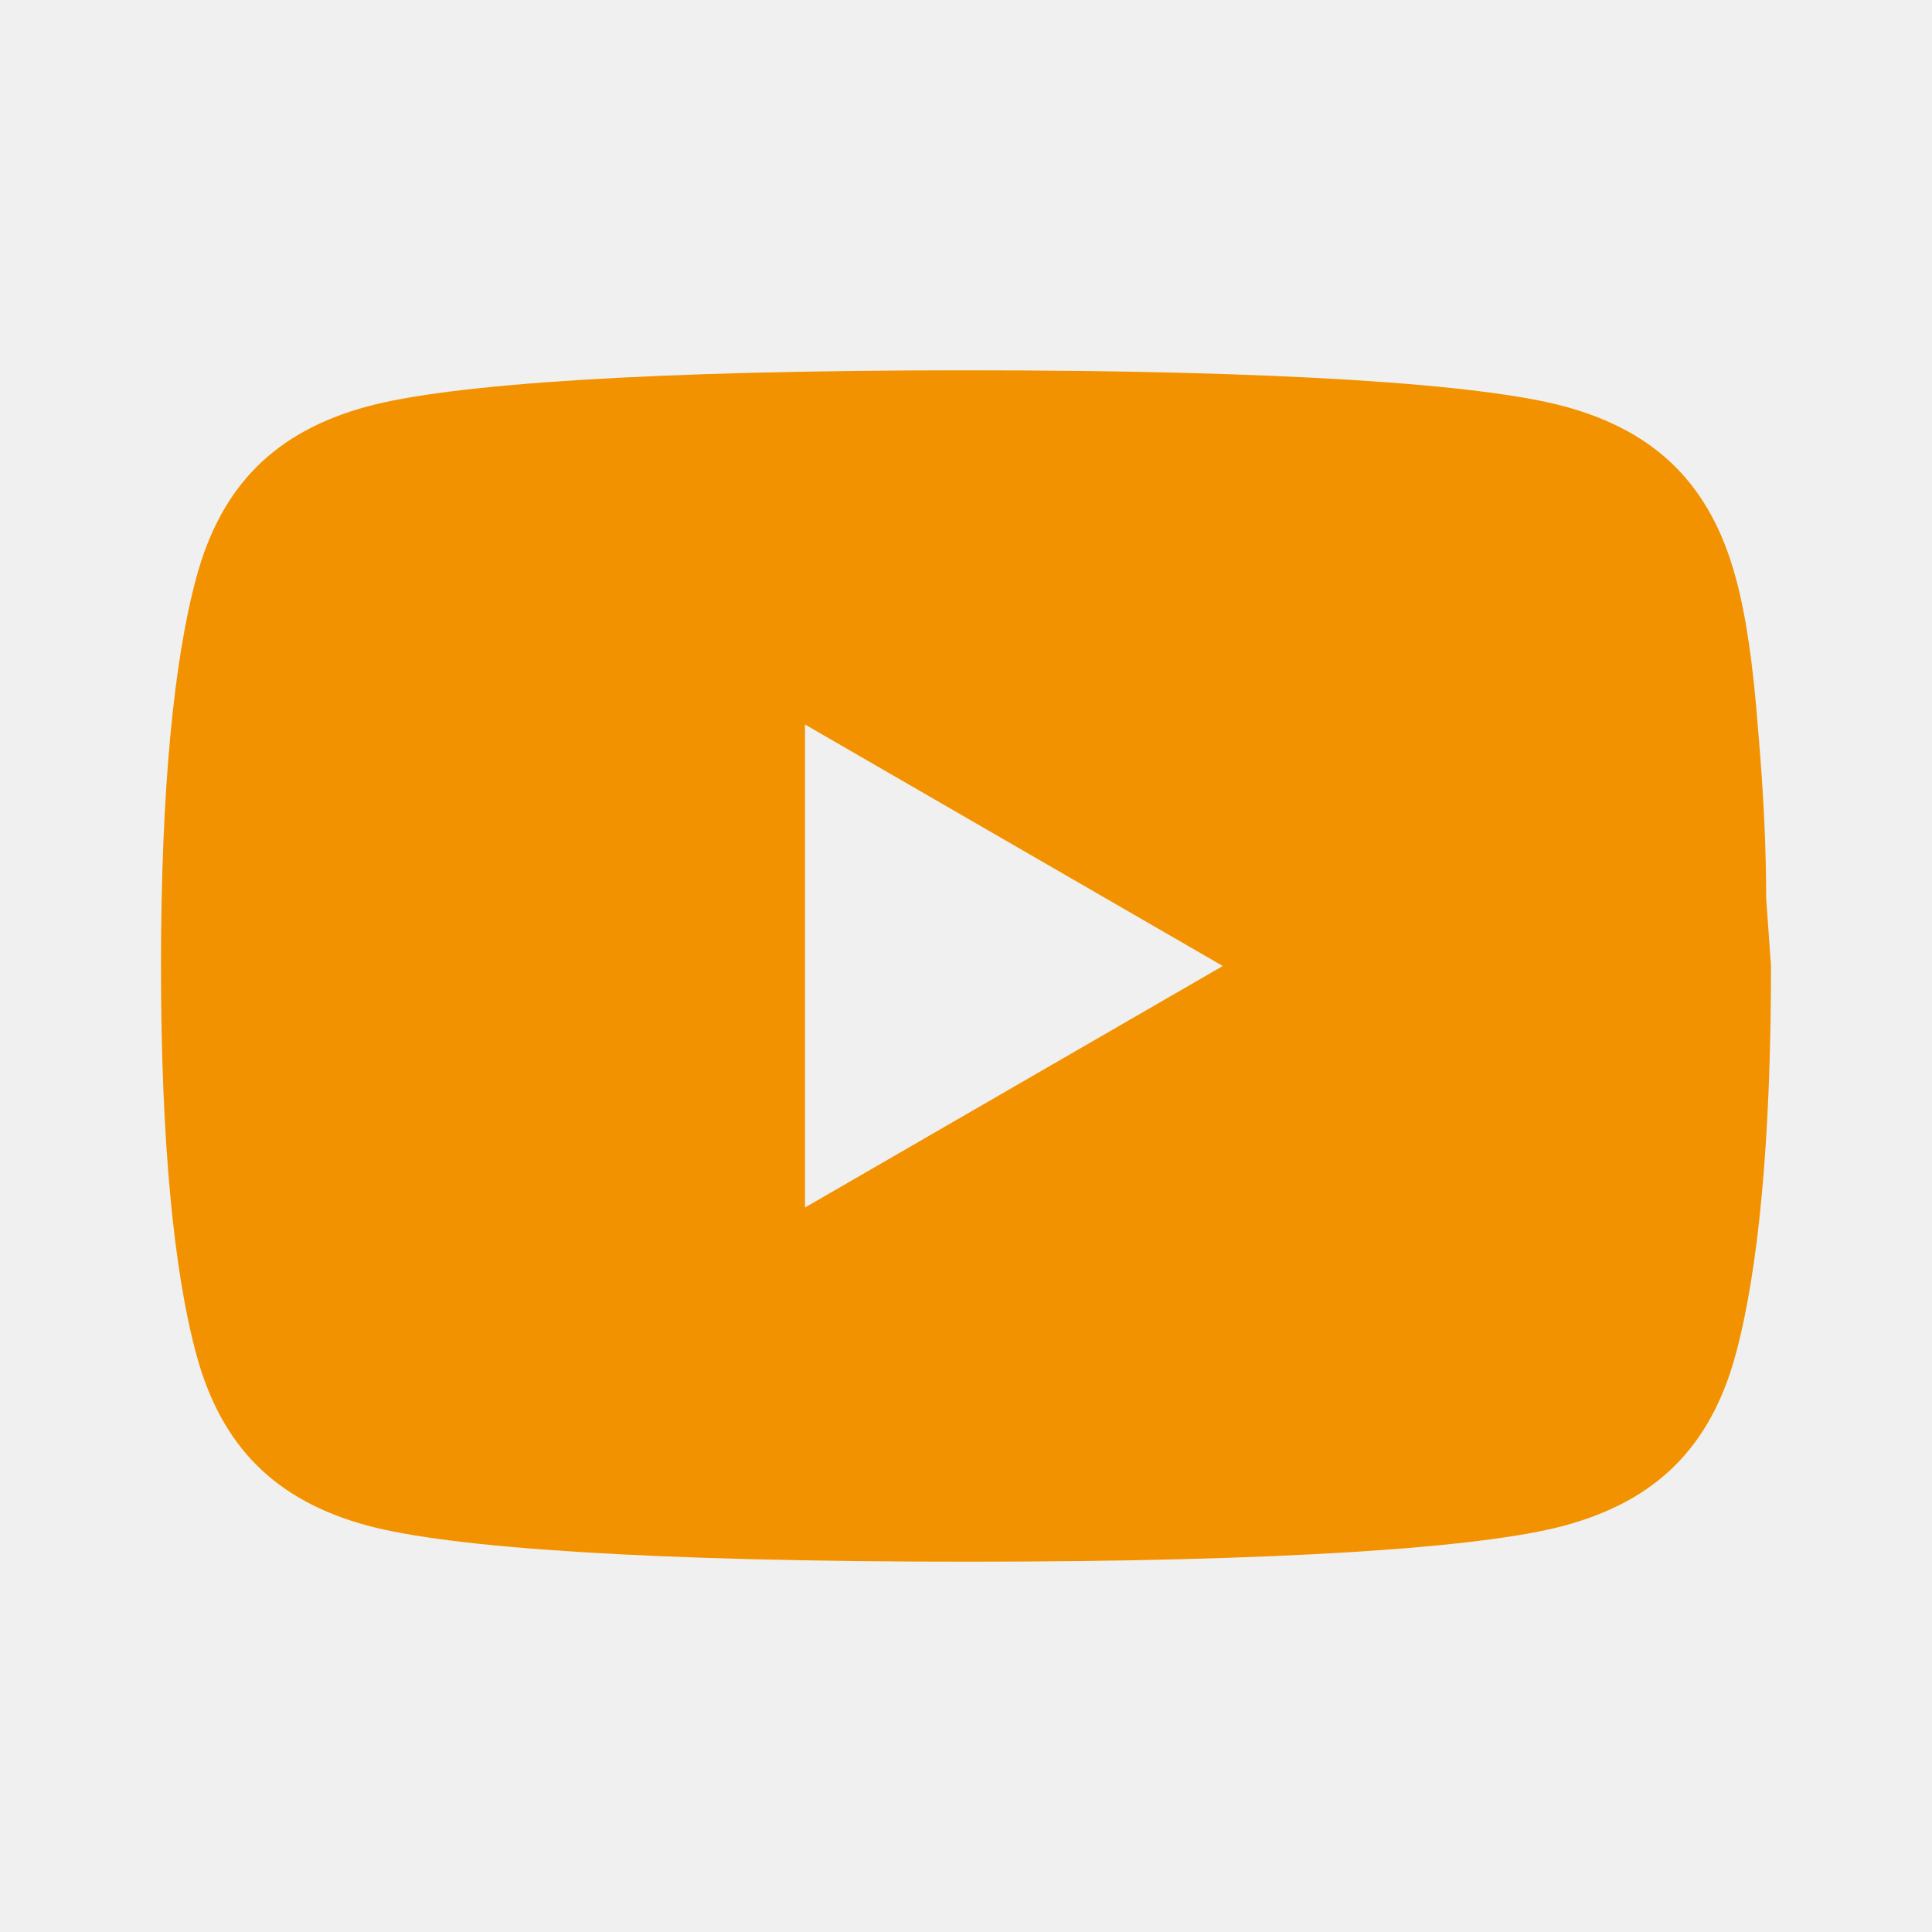
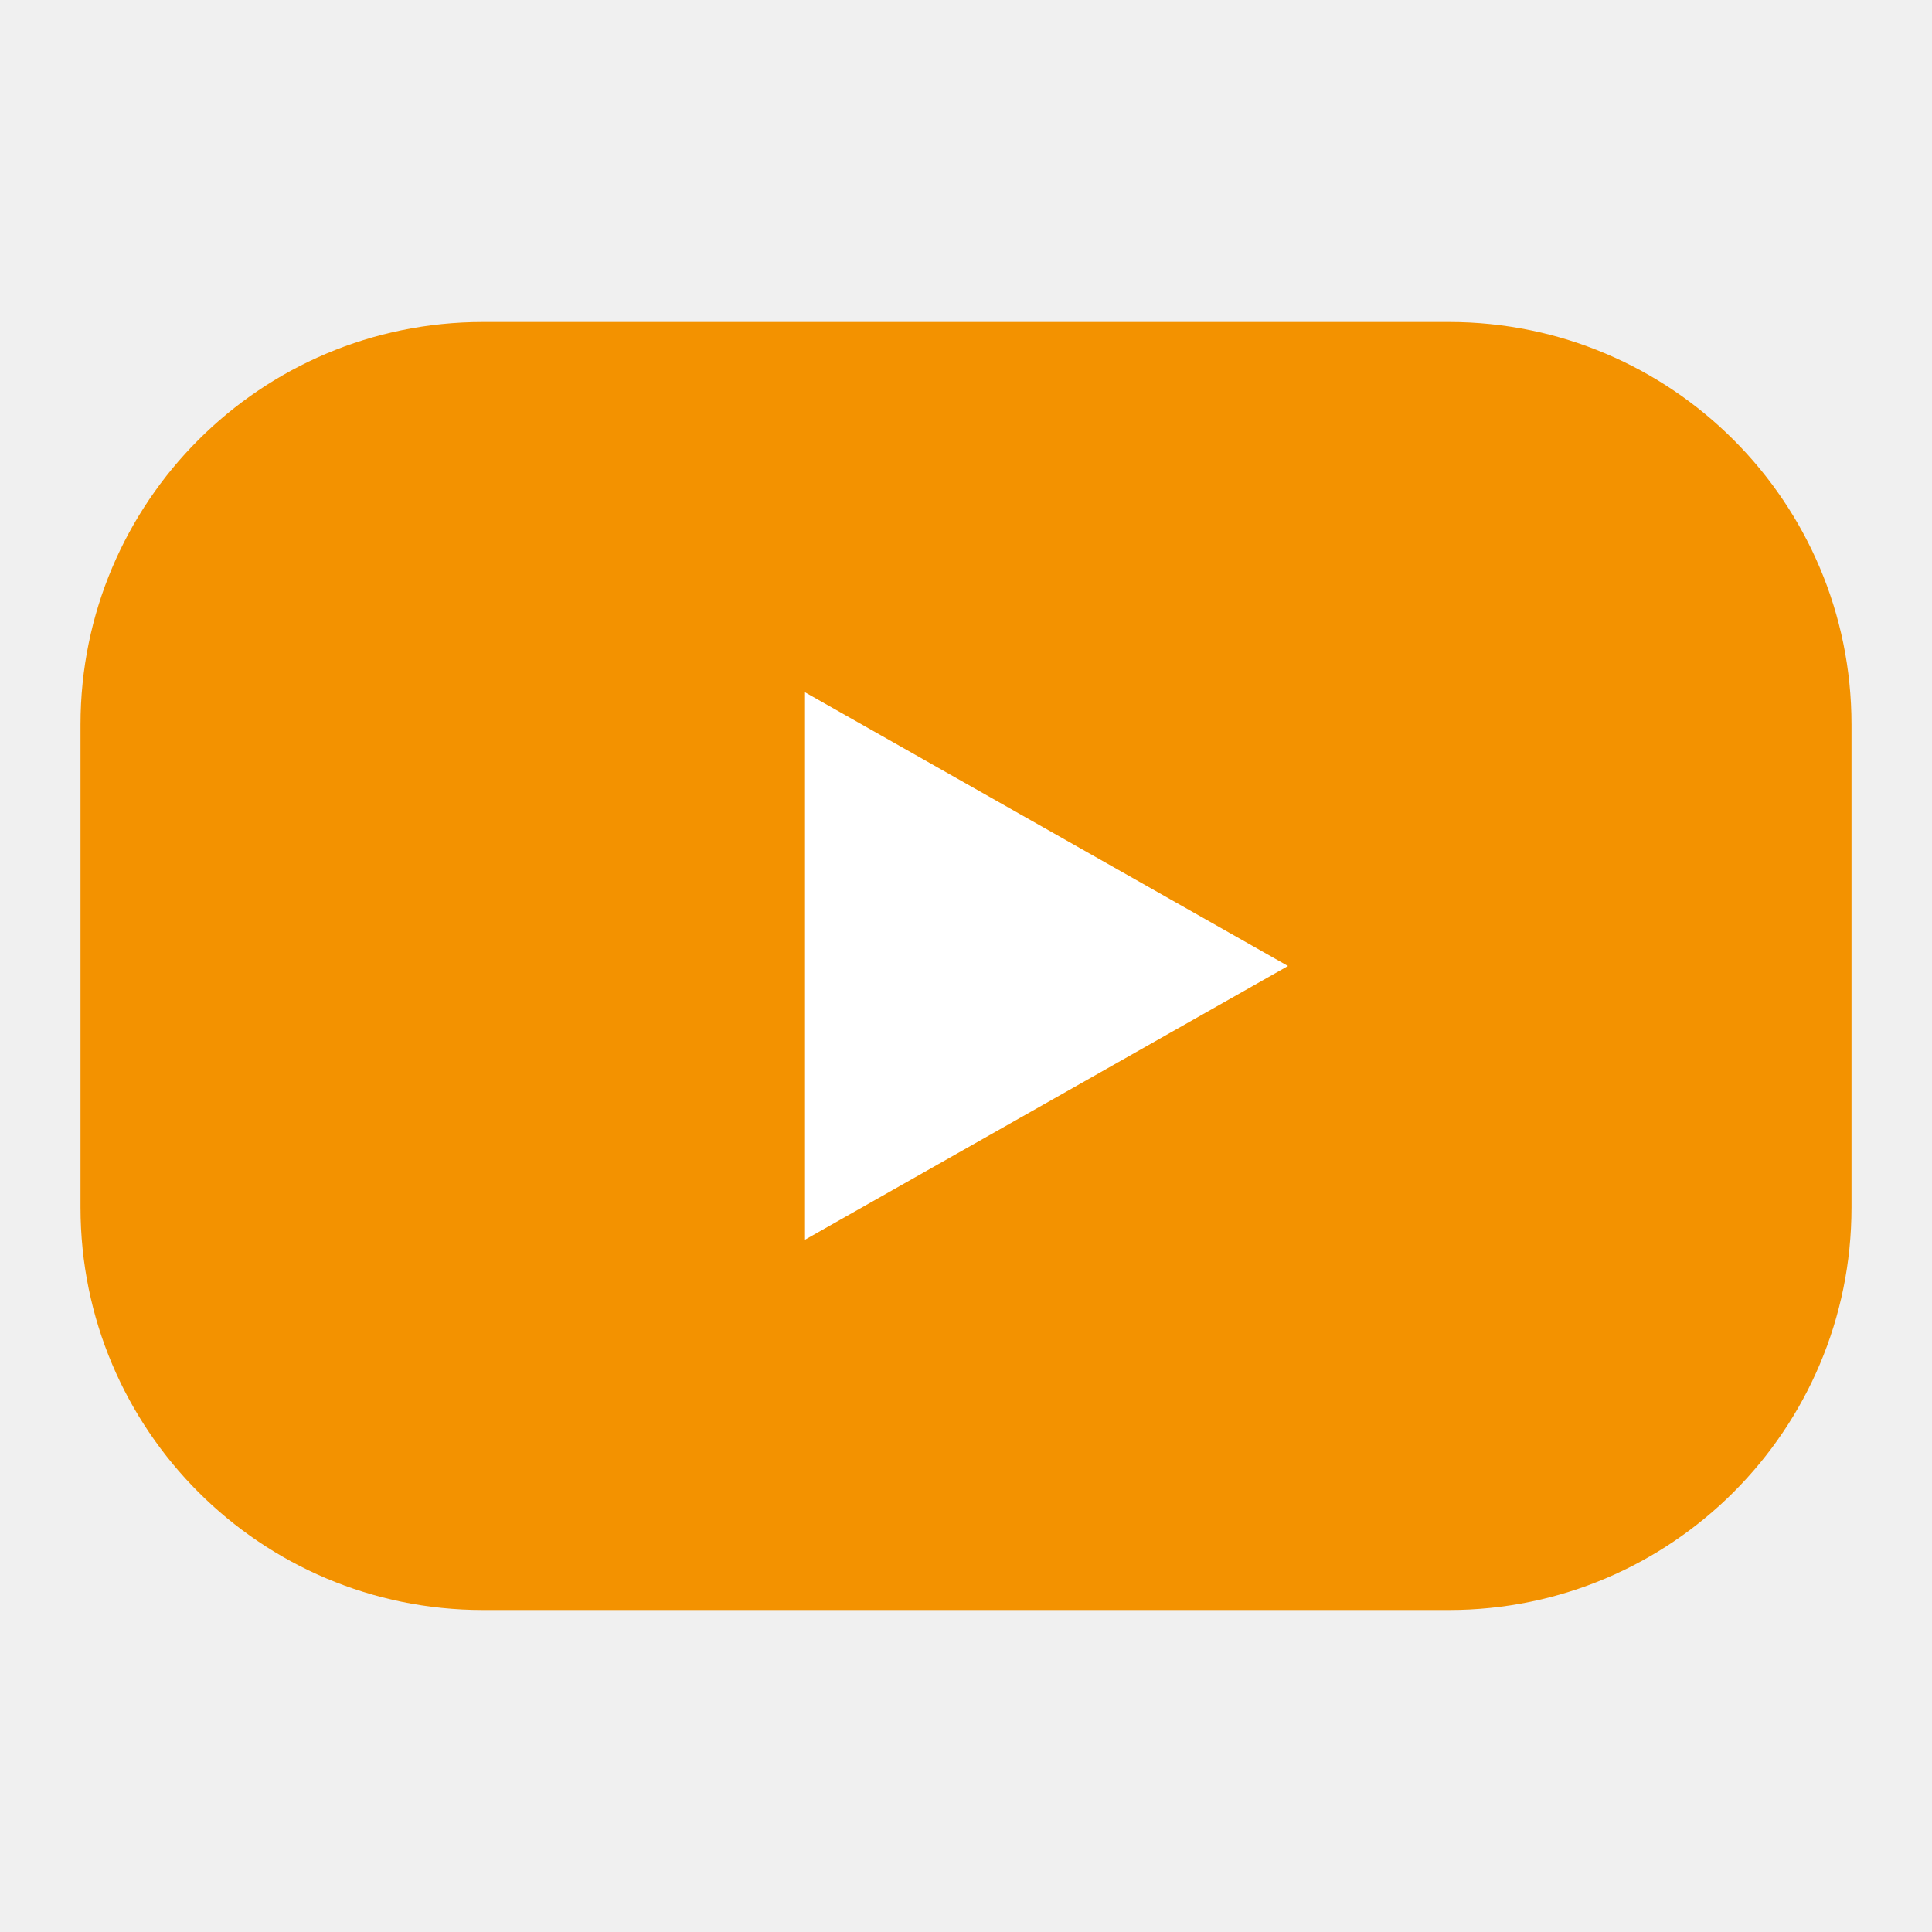
- <svg xmlns="http://www.w3.org/2000/svg" viewBox="0 0 24 24" role="img" aria-label="YouTube">
-   <path fill="#f39200" d="M10 15l5.19-3L10 9v6m11.56-7.83c.13.47.22 1.1.28 1.9.07.8.1 1.49.1 2.09L22 12c0 2.19-.16 3.8-.44 4.83-.31 1.14-.98 1.81-2.12 2.12C18.41 19.23 15.9 19.4 12 19.4c-3.9 0-6.41-.17-7.44-.45-1.14-.31-1.81-.98-2.12-2.12C2.16 15.8 2 14.19 2 12s.16-3.8.44-4.83c.31-1.14.98-1.81 2.12-2.12C5.59 4.77 8.1 4.6 12 4.6c3.9 0 6.41.17 7.44.45 1.14.31 1.81.98 2.12 2.12z" />
+ <svg xmlns="http://www.w3.org/2000/svg" viewBox="0 0 48 48" role="img" aria-label="YouTube">
+   <rect x="2" y="8" width="44" height="32" rx="10" fill="#f39200" />
+   <path fill="#fff" d="M20 17.2v13.6l12-6.8-12-6.8z" />
</svg>
